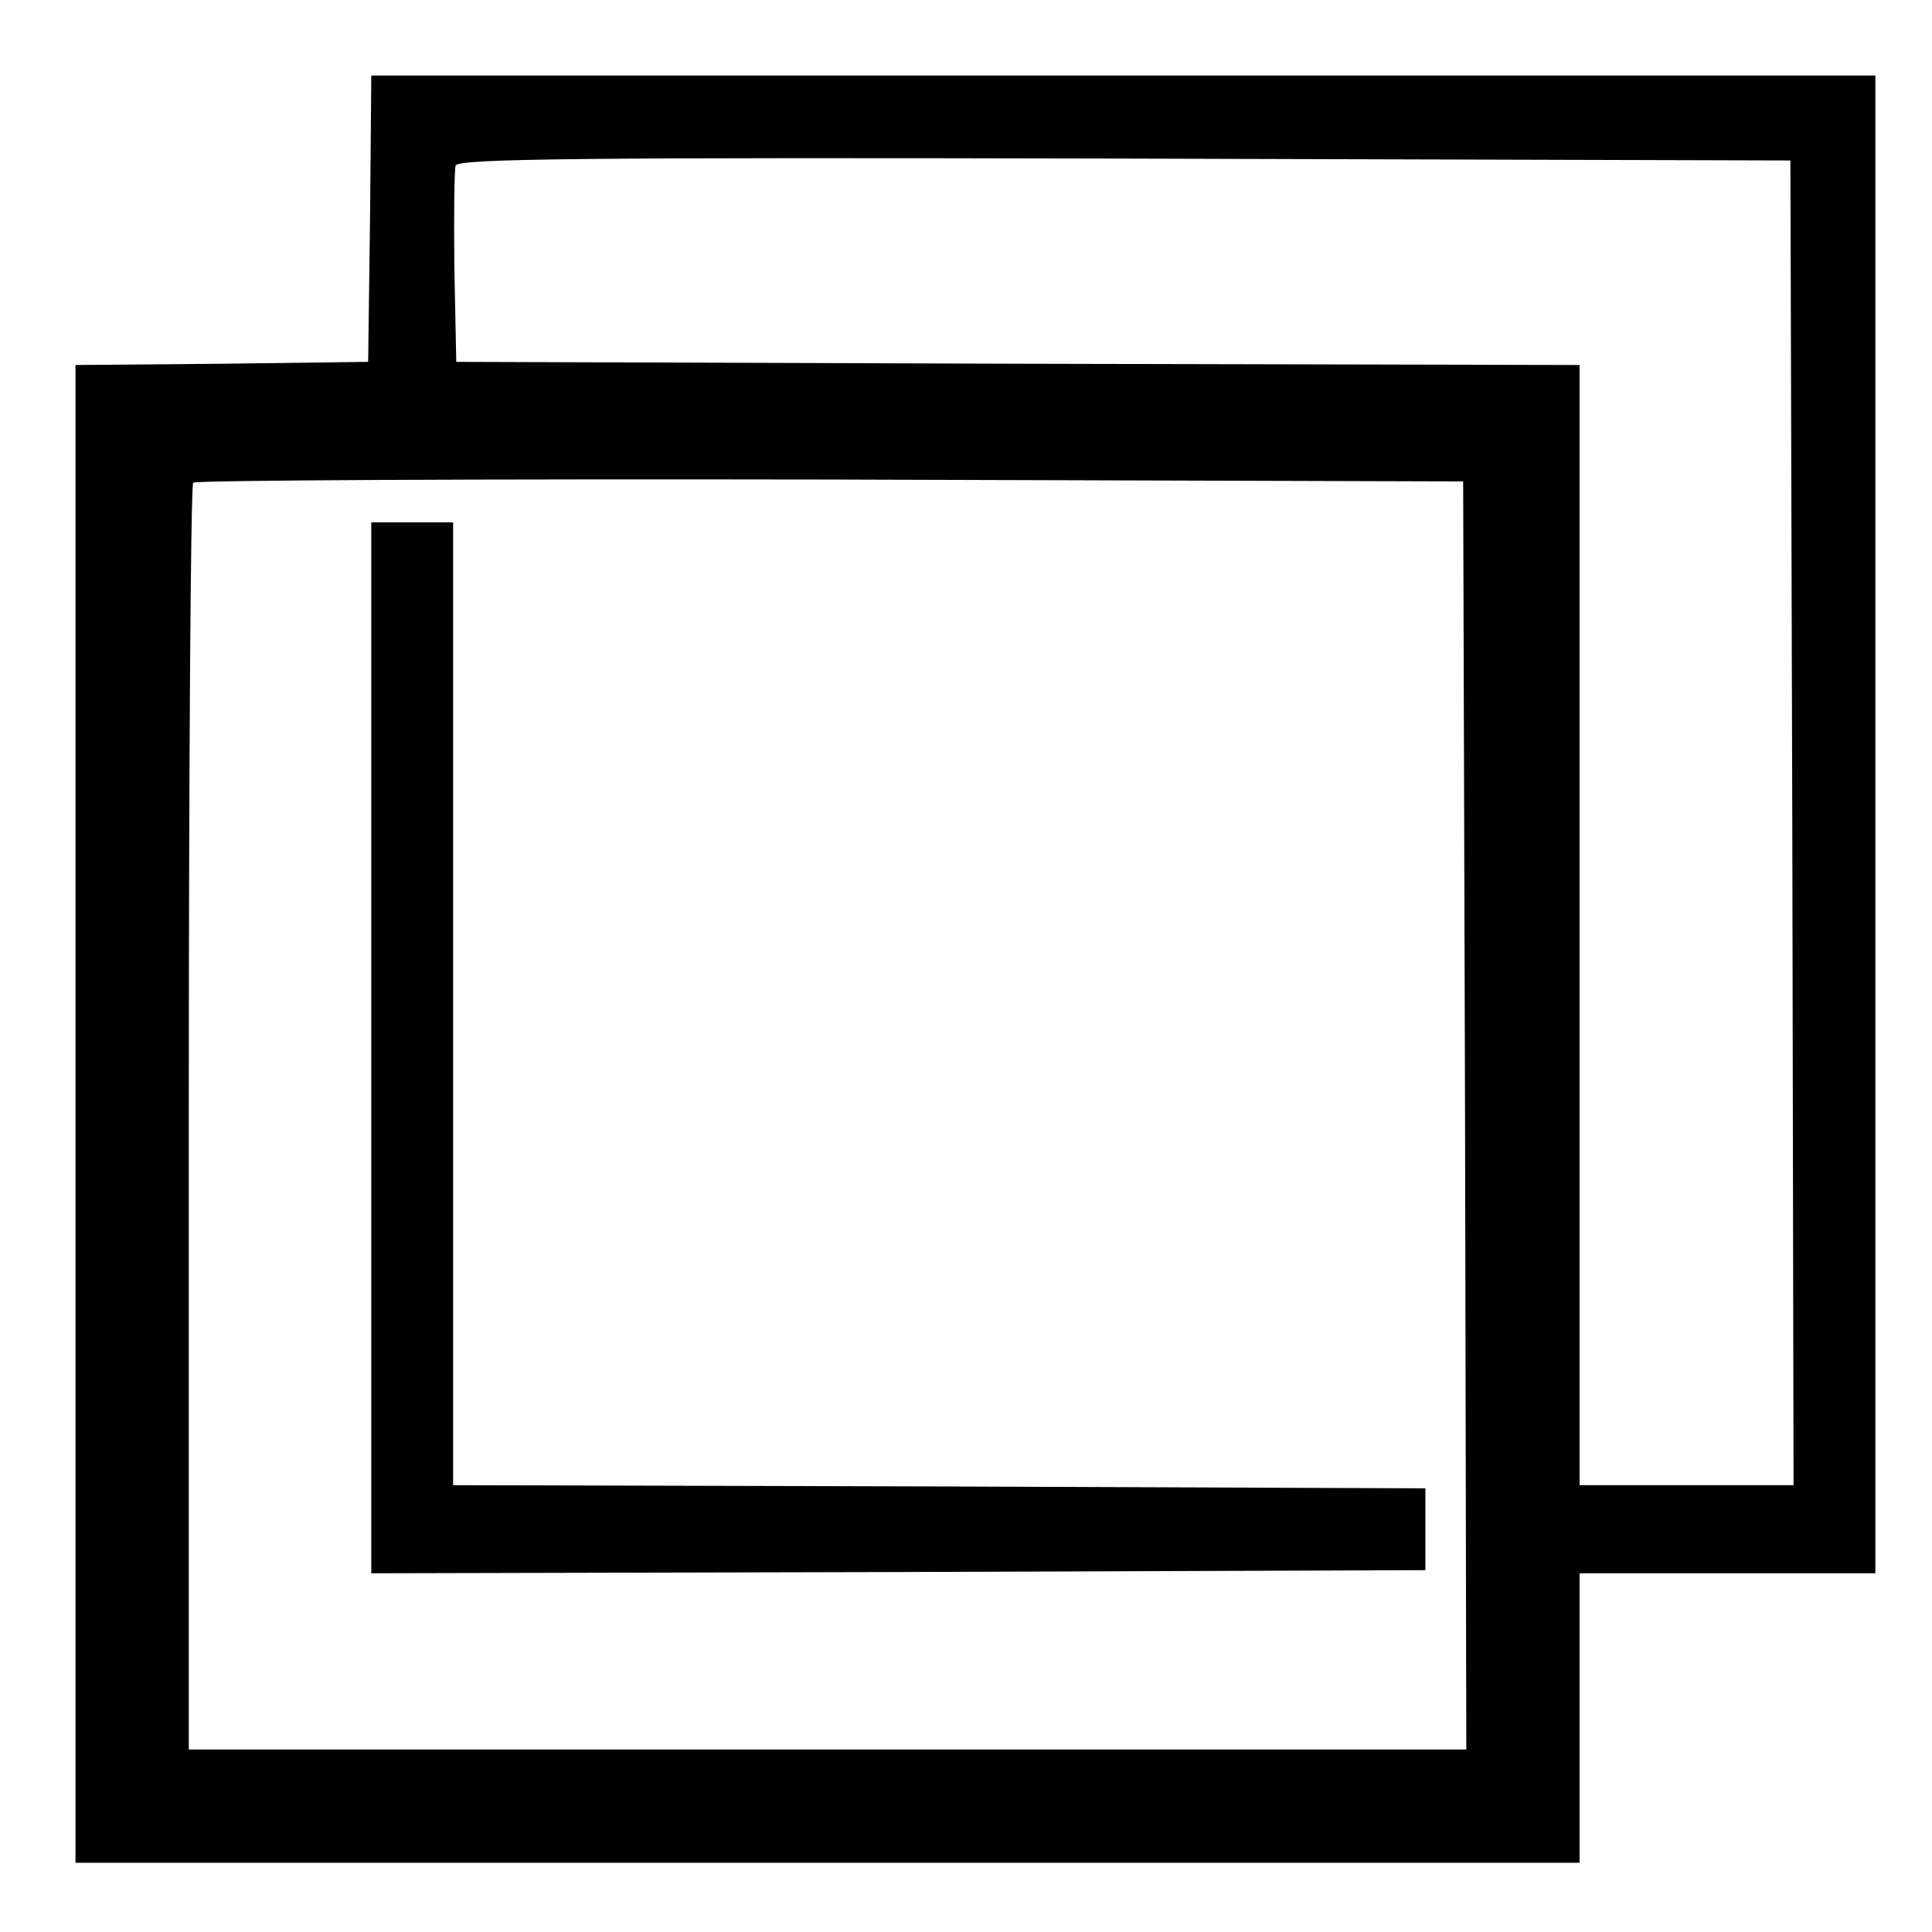
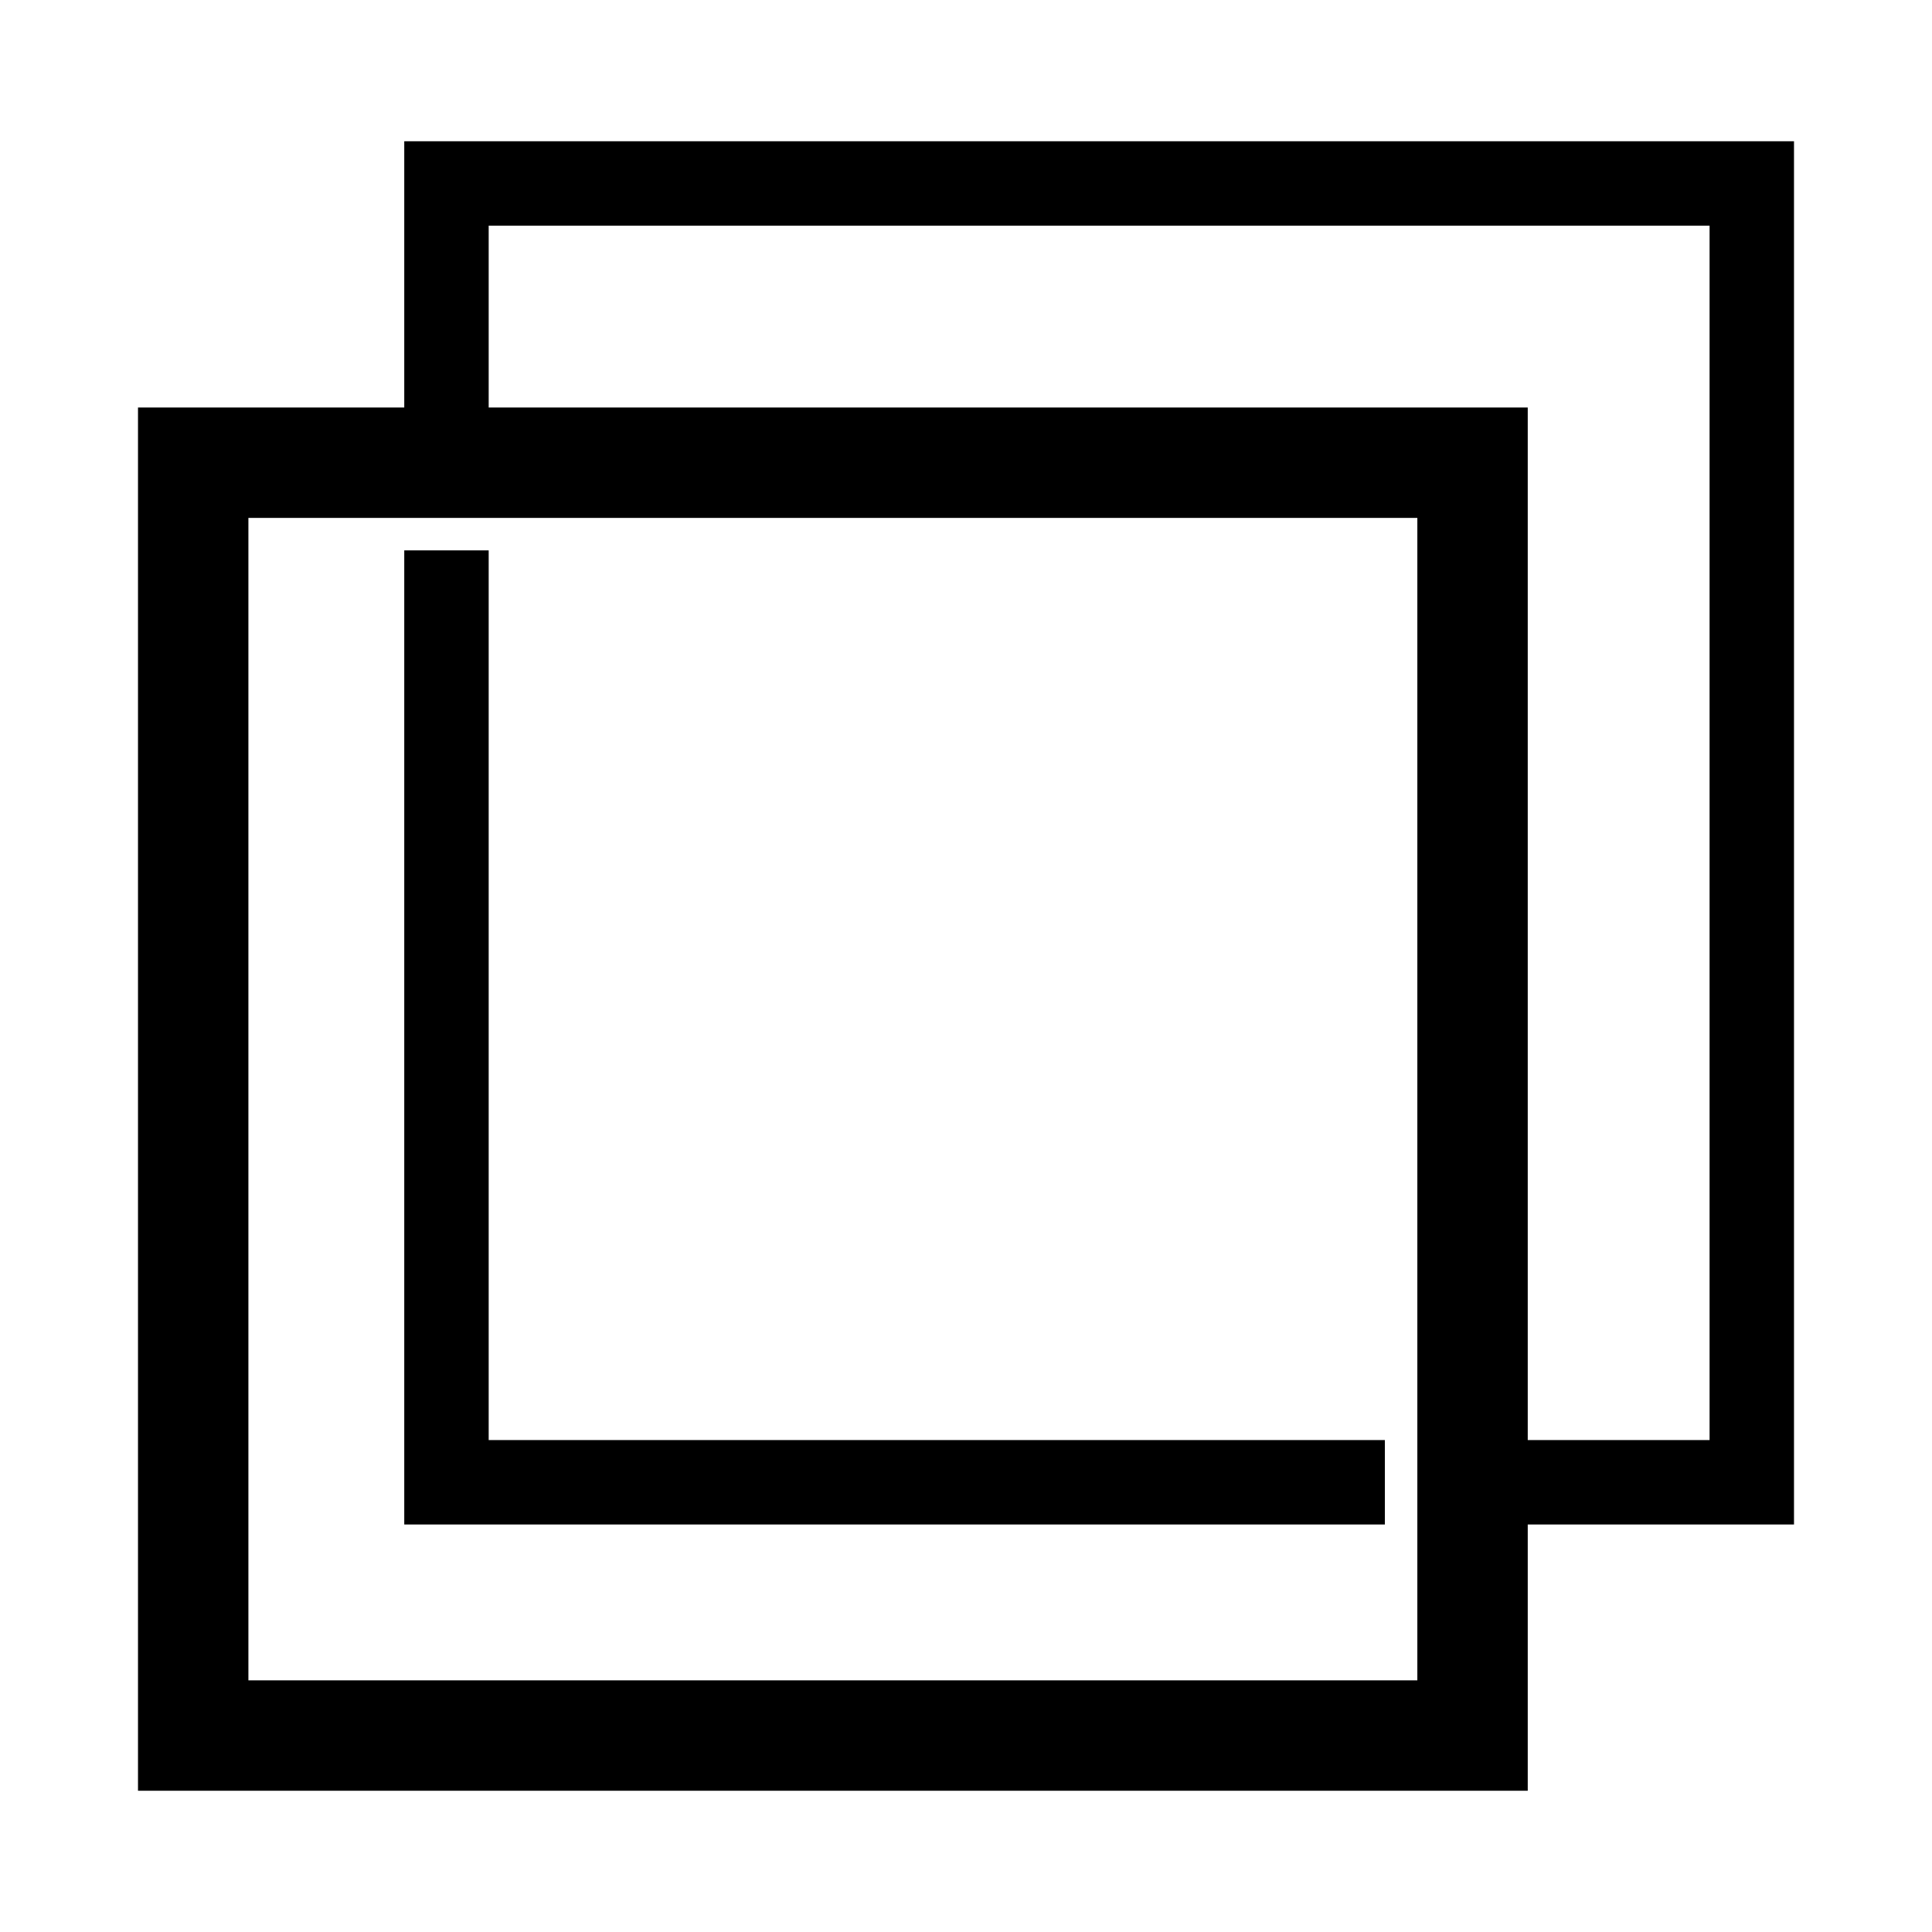
- <svg xmlns="http://www.w3.org/2000/svg" version="1.0" width="307pt" height="307pt" viewBox="0 0 307 307" preserveAspectRatio="xMidYMid meet">
-   <g transform="translate(0,307) scale(0.1,-0.1)" fill="#000000" stroke="none">
-     <path d="M588 2723 l-3 -228 -232 -3 -233 -2 0 -1190 0 -1190 1195 0 1195 0 0 230 0 230 235 0 235 0 0 1190 0 1190 -1195 0 -1195 0 -2 -227z m2260 -960 l2 -1053 -170 0 -170 0 0 890 0 890 -892 2 -893 3 -3 150 c-1 82 0 155 2 162 4 11 203 13 1063 11 l1058 -3 3 -1052z m-520 -465 l2 -1008 -1015 0 -1015 0 0 1003 c0 552 3 1007 7 1010 3 4 459 6 1012 5 l1006 -3 3 -1007z" />
-     <path d="M590 1405 l0 -835 838 2 837 3 0 65 0 65 -772 3 -773 2 0 765 0 765 -65 0 -65 0 0 -835z" />
-   </g>
+ <svg xmlns="http://www.w3.org/2000/svg" viewBox="32 32 448 448">
+   <path fill="#000" d="M125.741 64.755H448v320.75h-61.741v61.74H64v-320.75h61.741zm19.577 19.576v42.164h240.941v239.433h42.165V84.331zM89.6 152.095v269.551h271.059V152.095zm36.141 7.529h19.577v206.304h207.812v19.577H125.741z" />
</svg>
